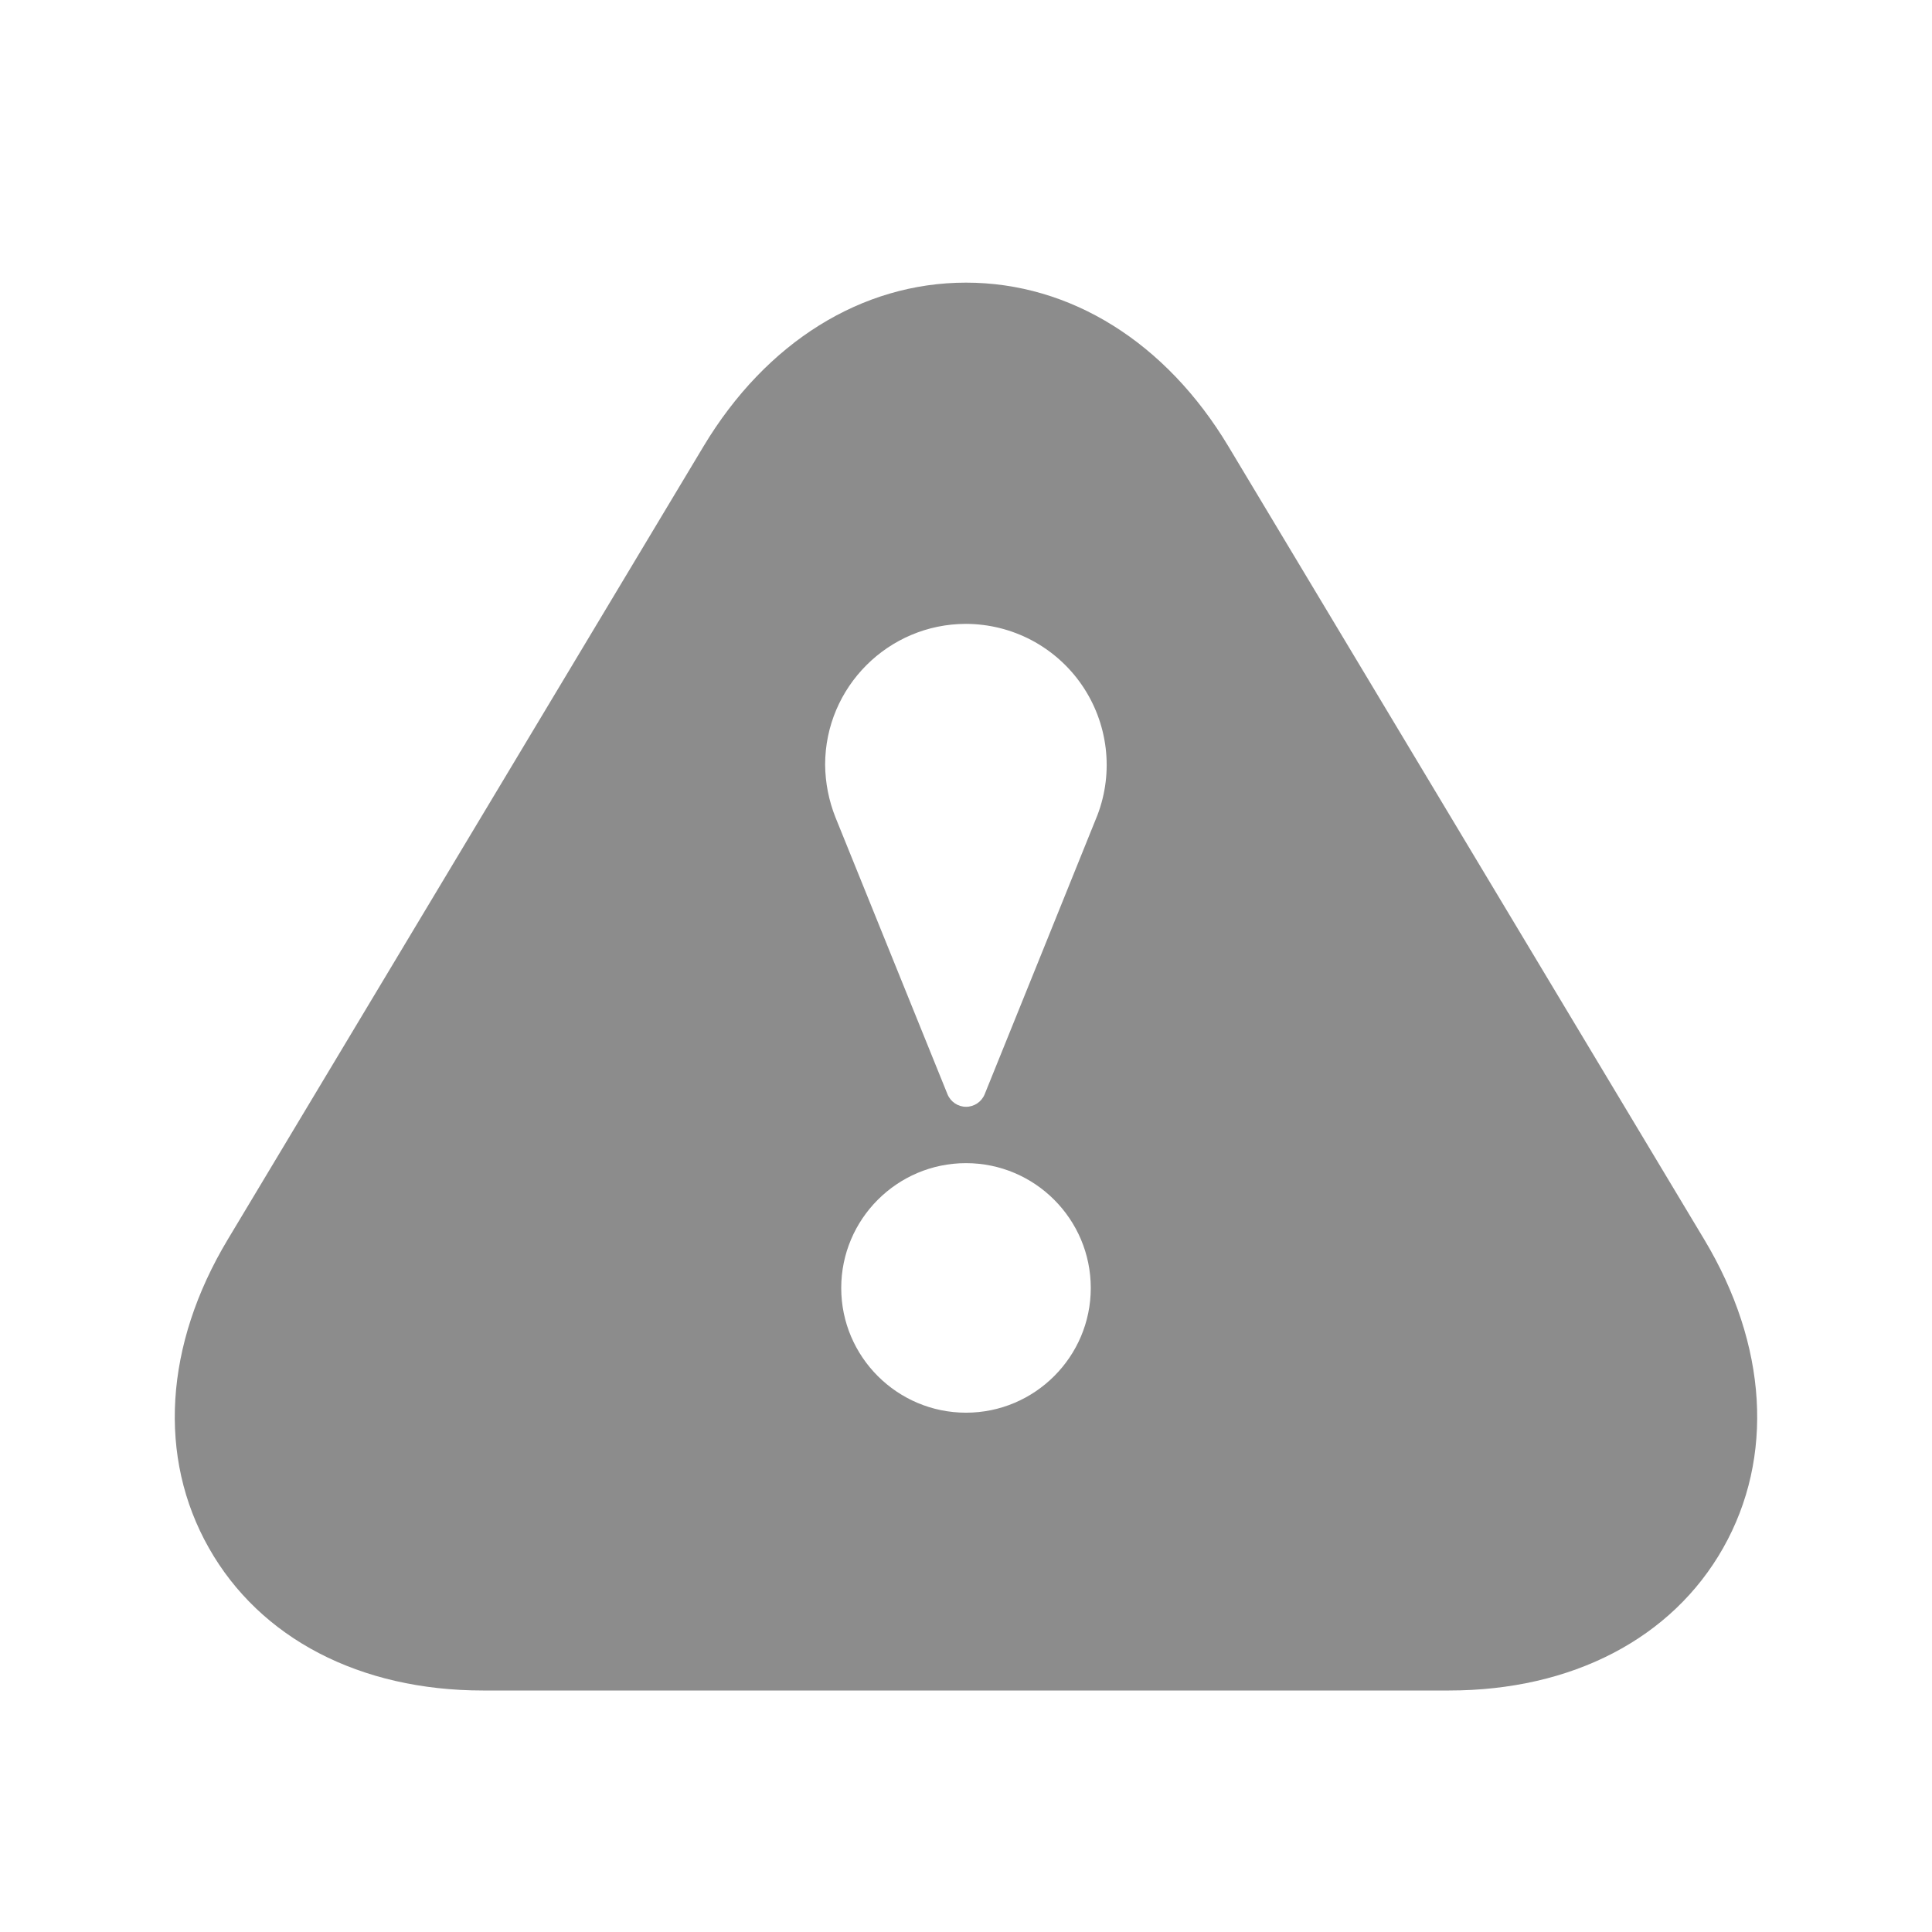
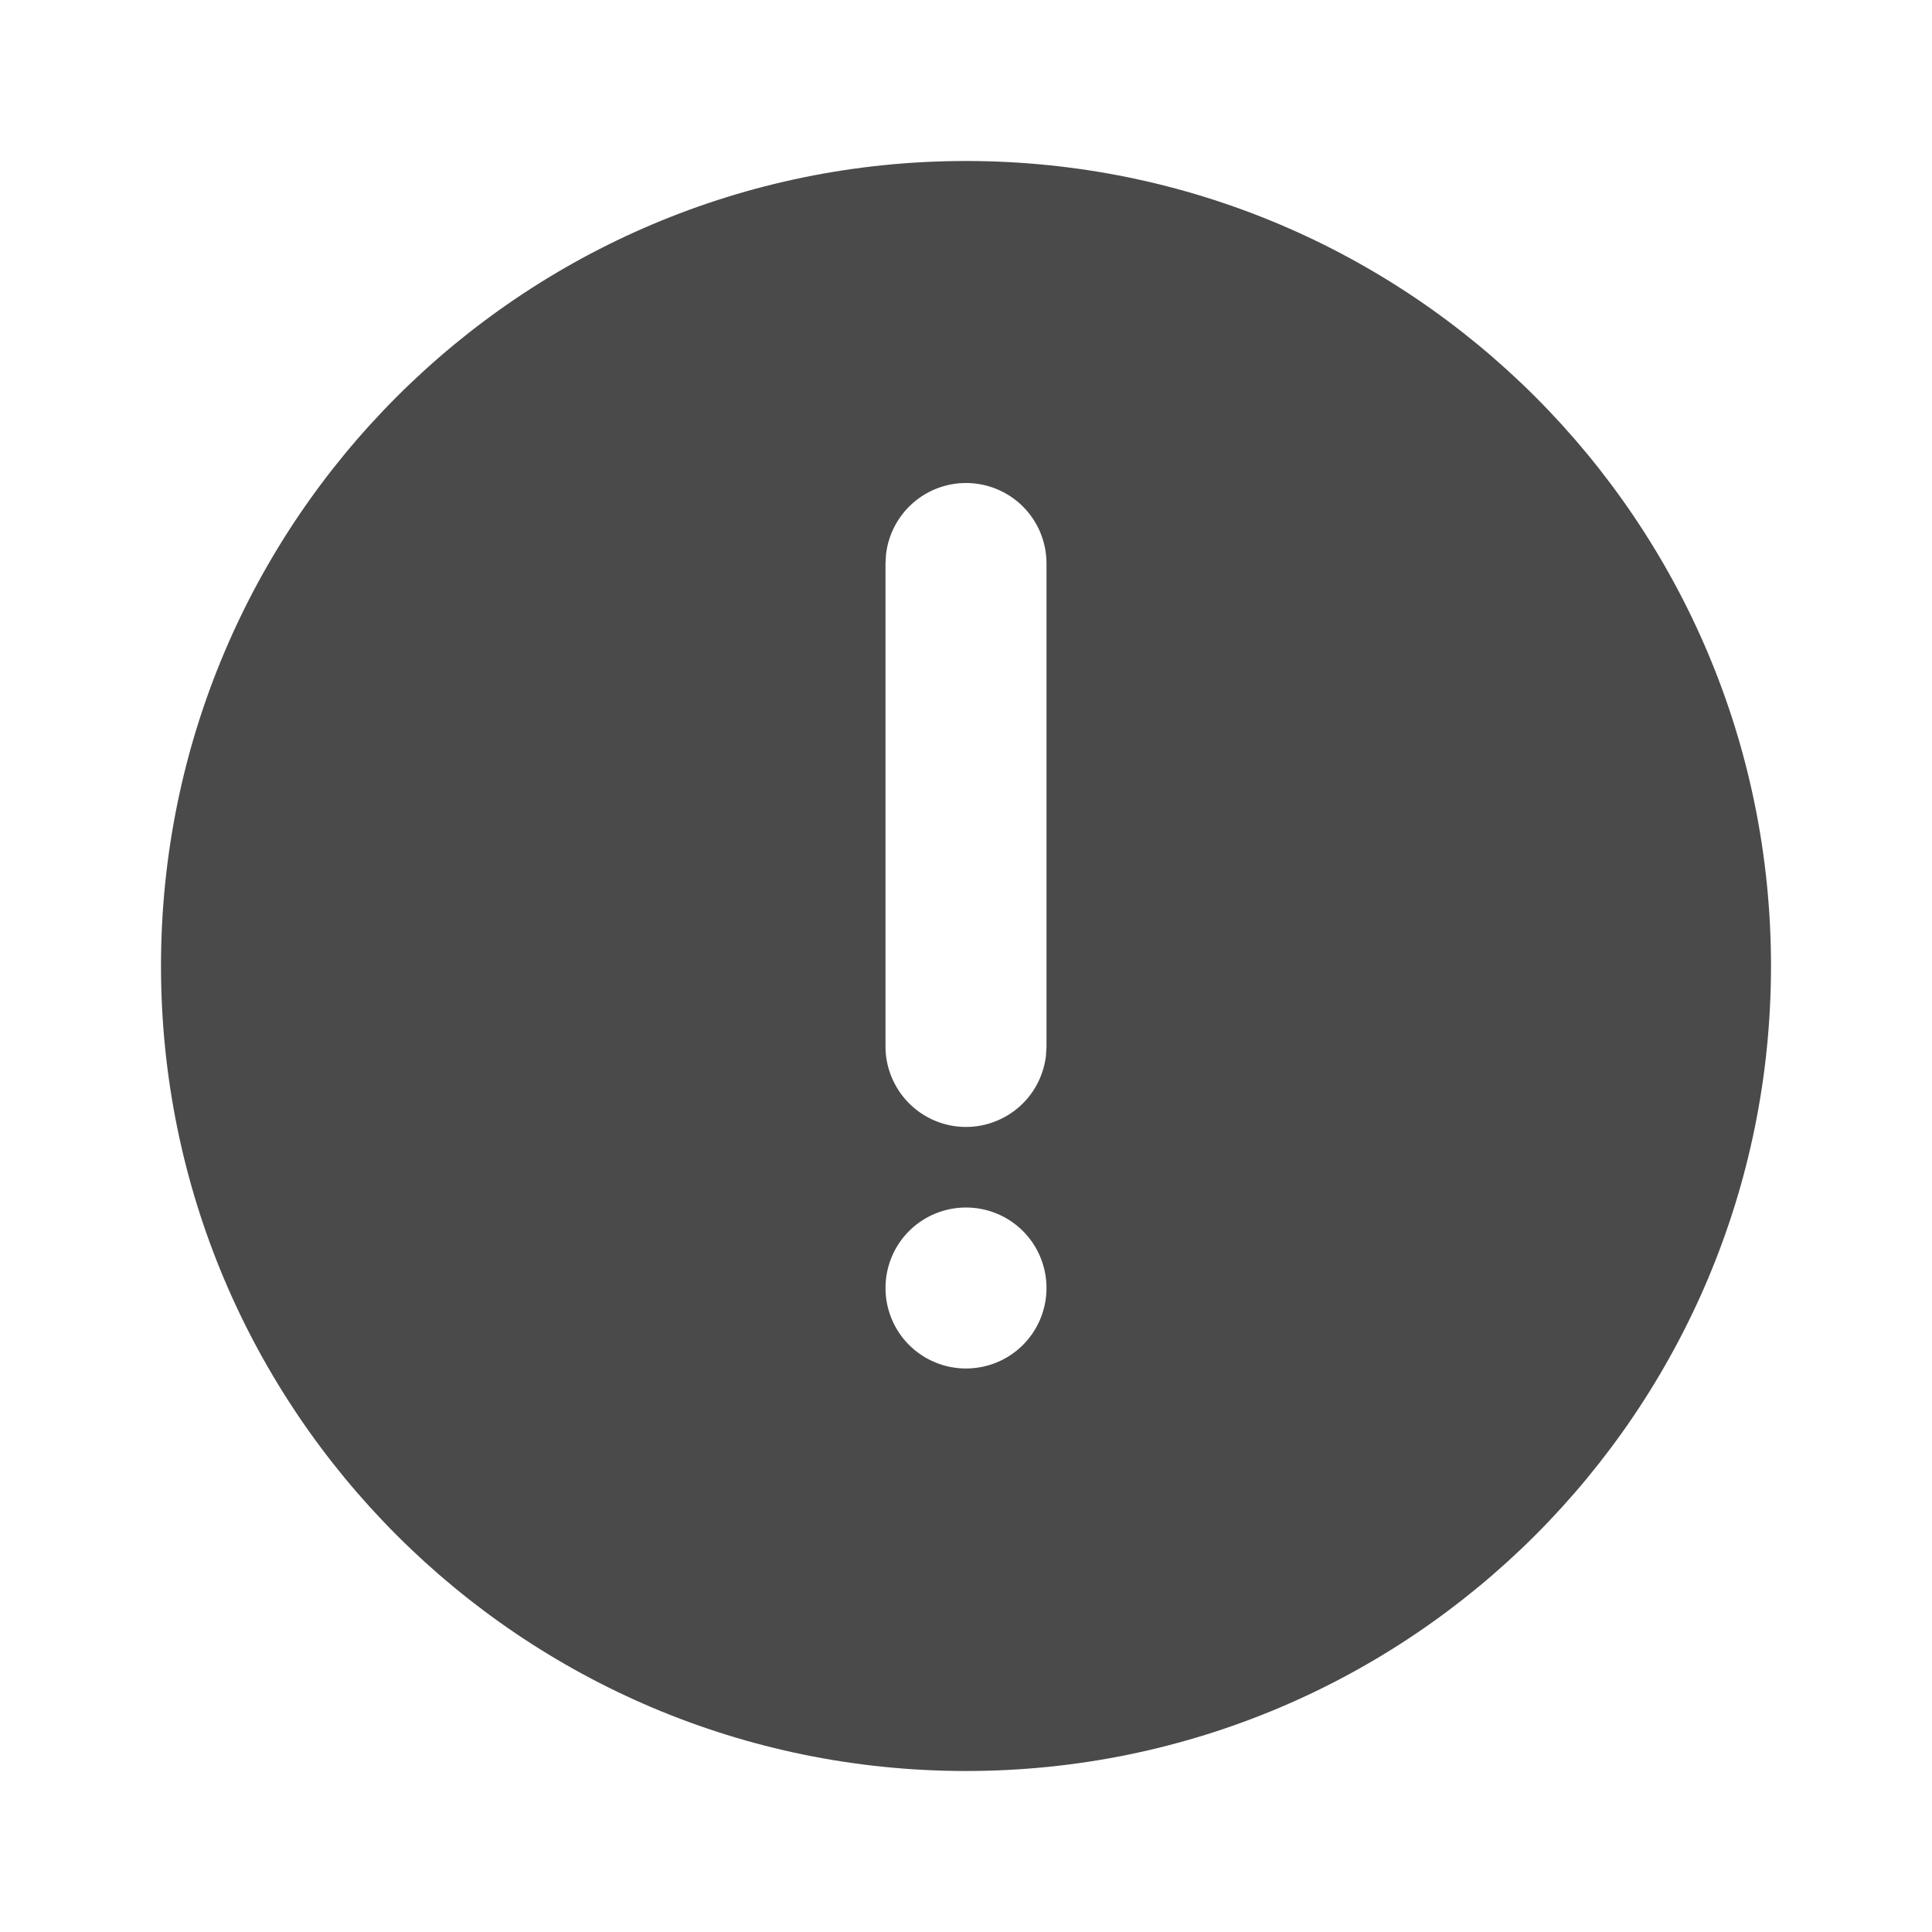
- <svg xmlns="http://www.w3.org/2000/svg" width="24" height="24" viewBox="0 0 24 24" fill="none">
-   <path d="M21.171 15.398L15.259 5.544C14.483 4.251 13.296 3.511 12 3.511C10.704 3.511 9.517 4.251 8.741 5.542L2.829 15.398C2.043 16.707 1.957 18.103 2.594 19.228C3.23 20.354 4.472 21 6 21H18C19.528 21 20.77 20.354 21.406 19.229C22.042 18.104 21.957 16.708 21.171 15.398ZM12 17.549C11.146 17.549 10.45 16.854 10.45 16C10.45 15.145 11.145 14.449 12 14.449C12.855 14.449 13.55 15.145 13.55 16C13.55 16.854 12.854 17.549 12 17.549ZM13.633 10.125C13.622 10.156 12.232 13.593 12.232 13.593C12.194 13.687 12.102 13.749 12.001 13.749C11.9 13.749 11.808 13.687 11.77 13.593L10.379 10.155C10.296 9.947 10.252 9.724 10.25 9.5C10.25 8.535 11.035 7.75 12 7.75C12.284 7.751 12.562 7.82 12.813 7.952C13.064 8.085 13.279 8.276 13.439 8.509C13.6 8.743 13.701 9.012 13.735 9.293C13.769 9.575 13.734 9.86 13.633 10.125Z" fill="#8C8C8C" />
+ <svg xmlns="http://www.w3.org/2000/svg" width="21" height="21" viewBox="0 0 21 21" fill="none">
+   <path d="M10.5 1.75C15.333 1.75 19.25 5.667 19.25 10.5C19.25 15.333 15.333 19.25 10.5 19.25C5.667 19.25 1.75 15.333 1.75 10.5C1.75 5.667 5.667 1.75 10.5 1.75ZM10.5 13.125C10.268 13.125 10.045 13.217 9.881 13.381C9.717 13.545 9.625 13.768 9.625 14C9.625 14.232 9.717 14.455 9.881 14.619C10.045 14.783 10.268 14.875 10.5 14.875C10.732 14.875 10.955 14.783 11.119 14.619C11.283 14.455 11.375 14.232 11.375 14C11.375 13.768 11.283 13.545 11.119 13.381C10.955 13.217 10.732 13.125 10.5 13.125ZM10.5 5.25C10.286 5.25 10.079 5.329 9.919 5.471C9.759 5.614 9.656 5.81 9.631 6.023L9.625 6.125V11.375C9.625 11.598 9.711 11.812 9.864 11.975C10.017 12.137 10.226 12.235 10.449 12.248C10.671 12.261 10.891 12.188 11.062 12.045C11.233 11.902 11.342 11.699 11.369 11.477L11.375 11.375V6.125C11.375 5.893 11.283 5.67 11.119 5.506C10.955 5.342 10.732 5.25 10.5 5.25Z" fill="#4A4A4A" />
</svg>
